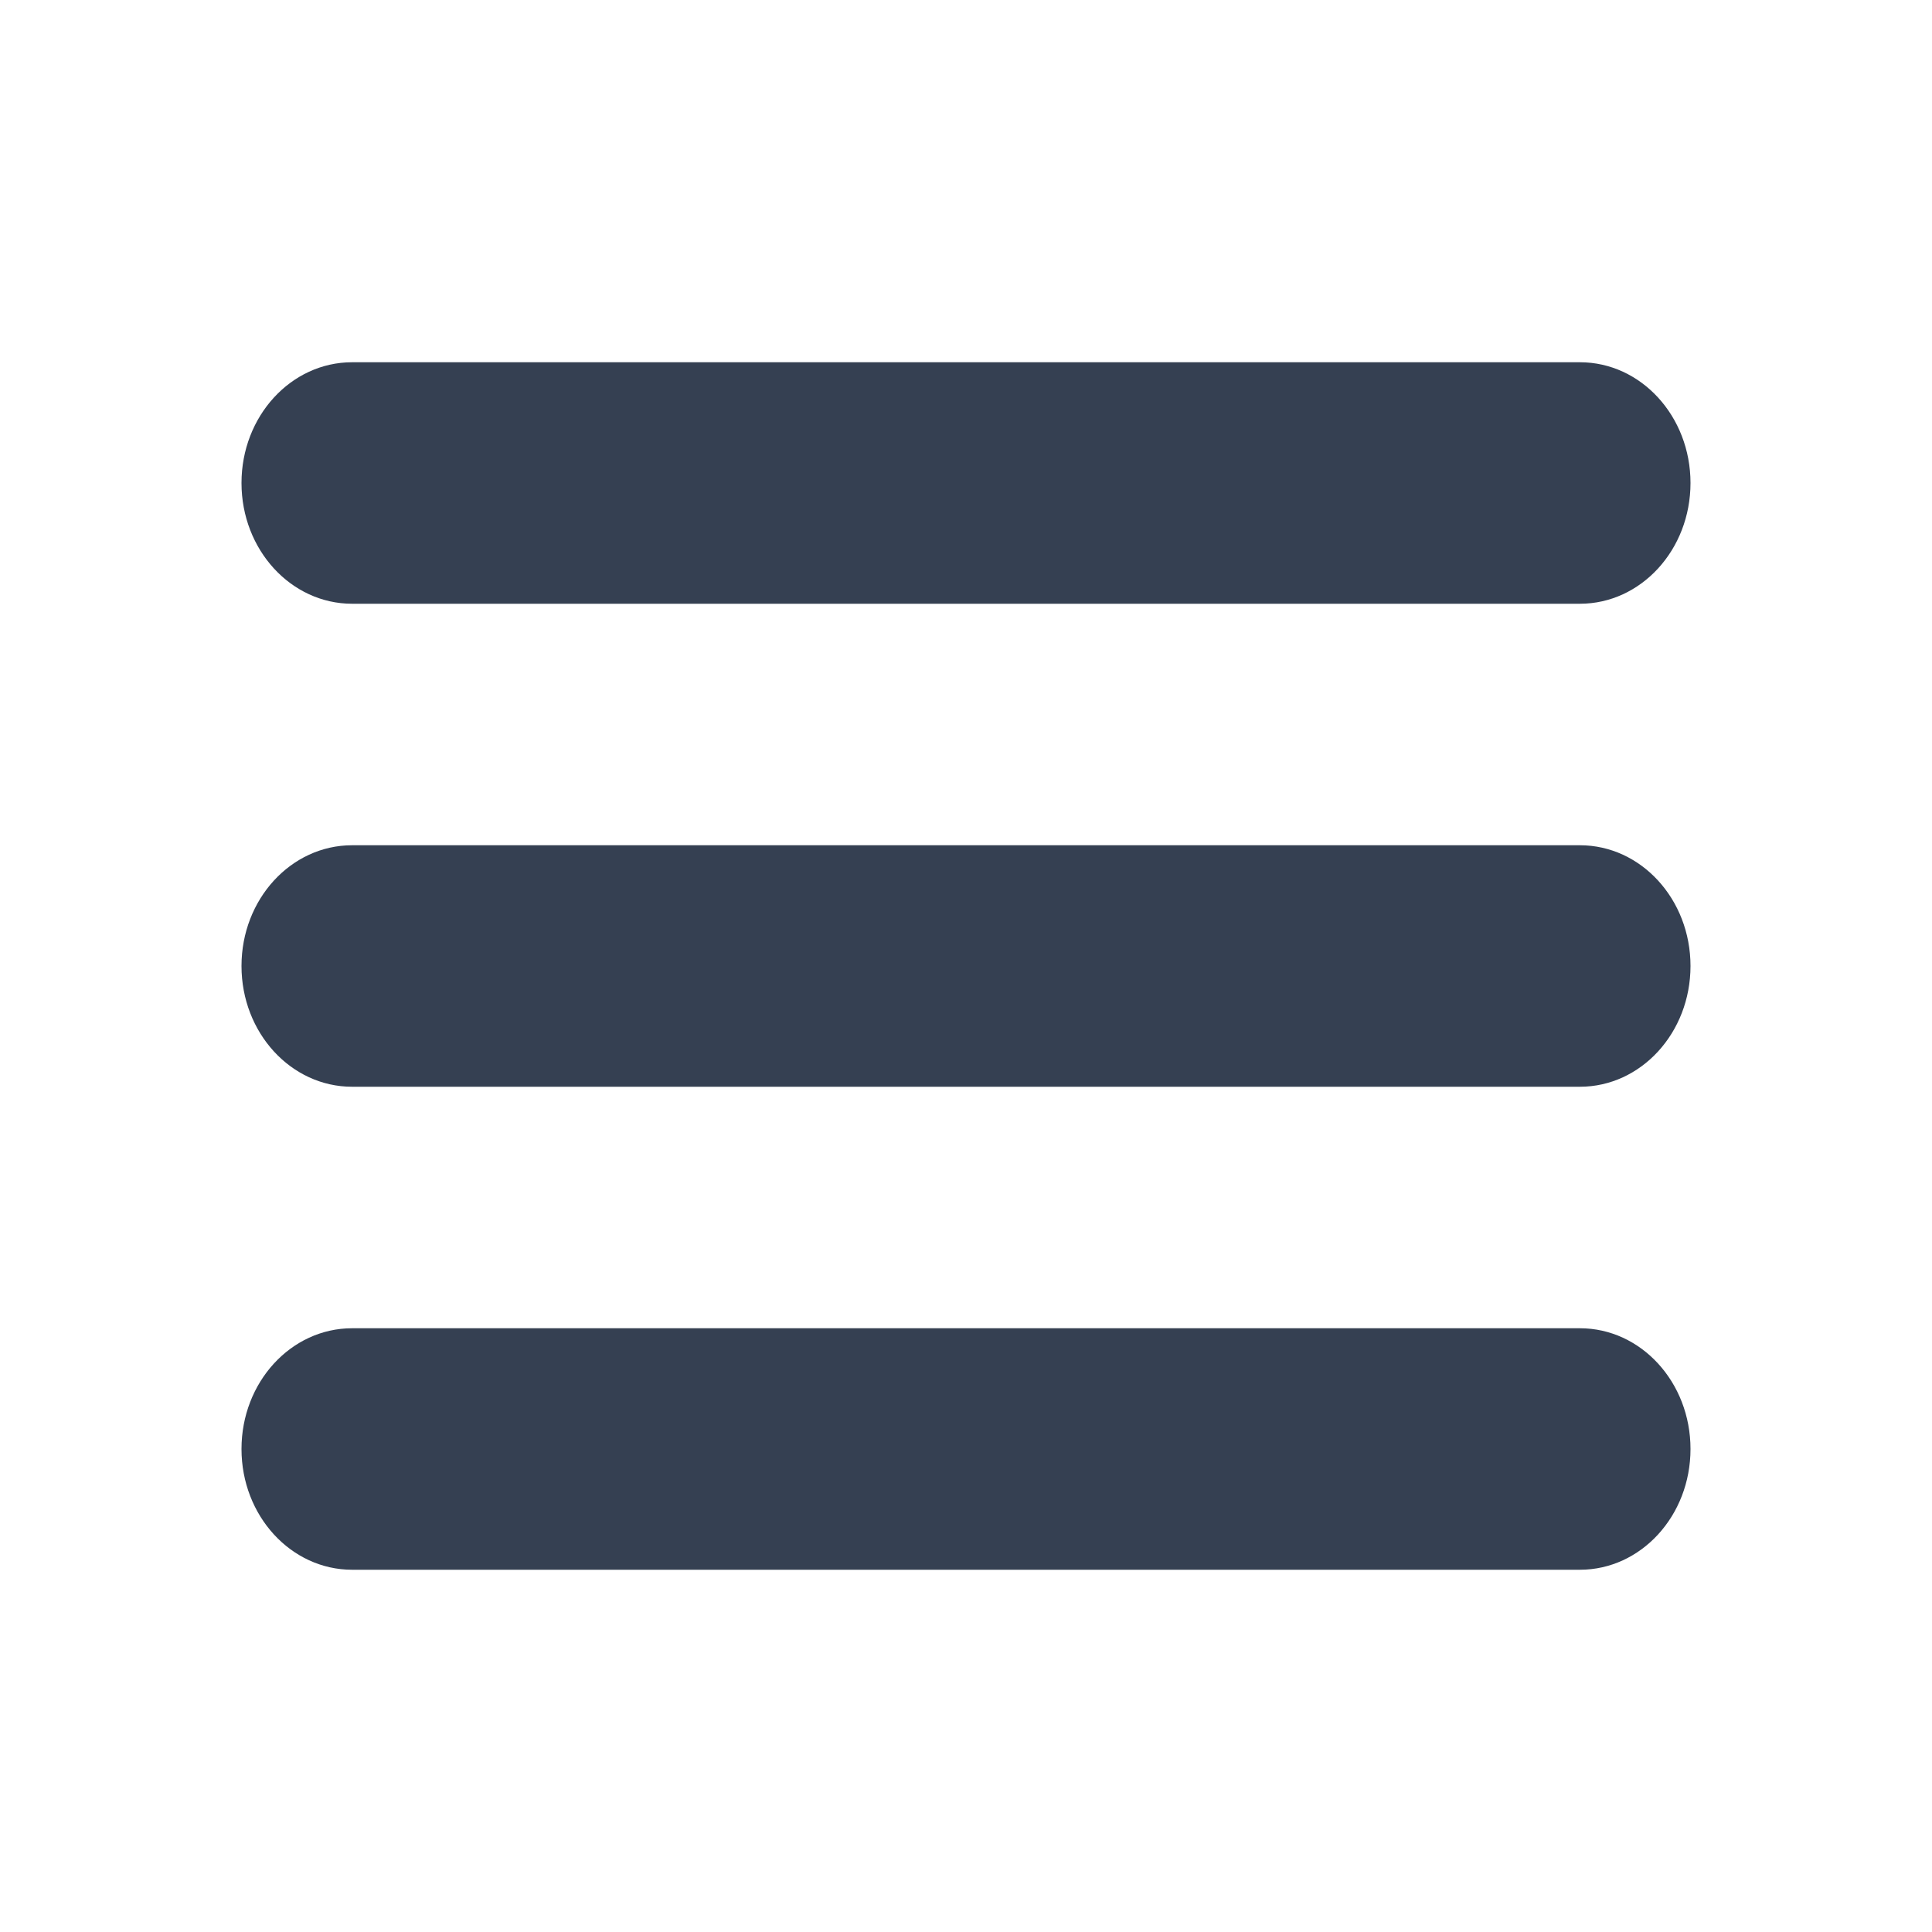
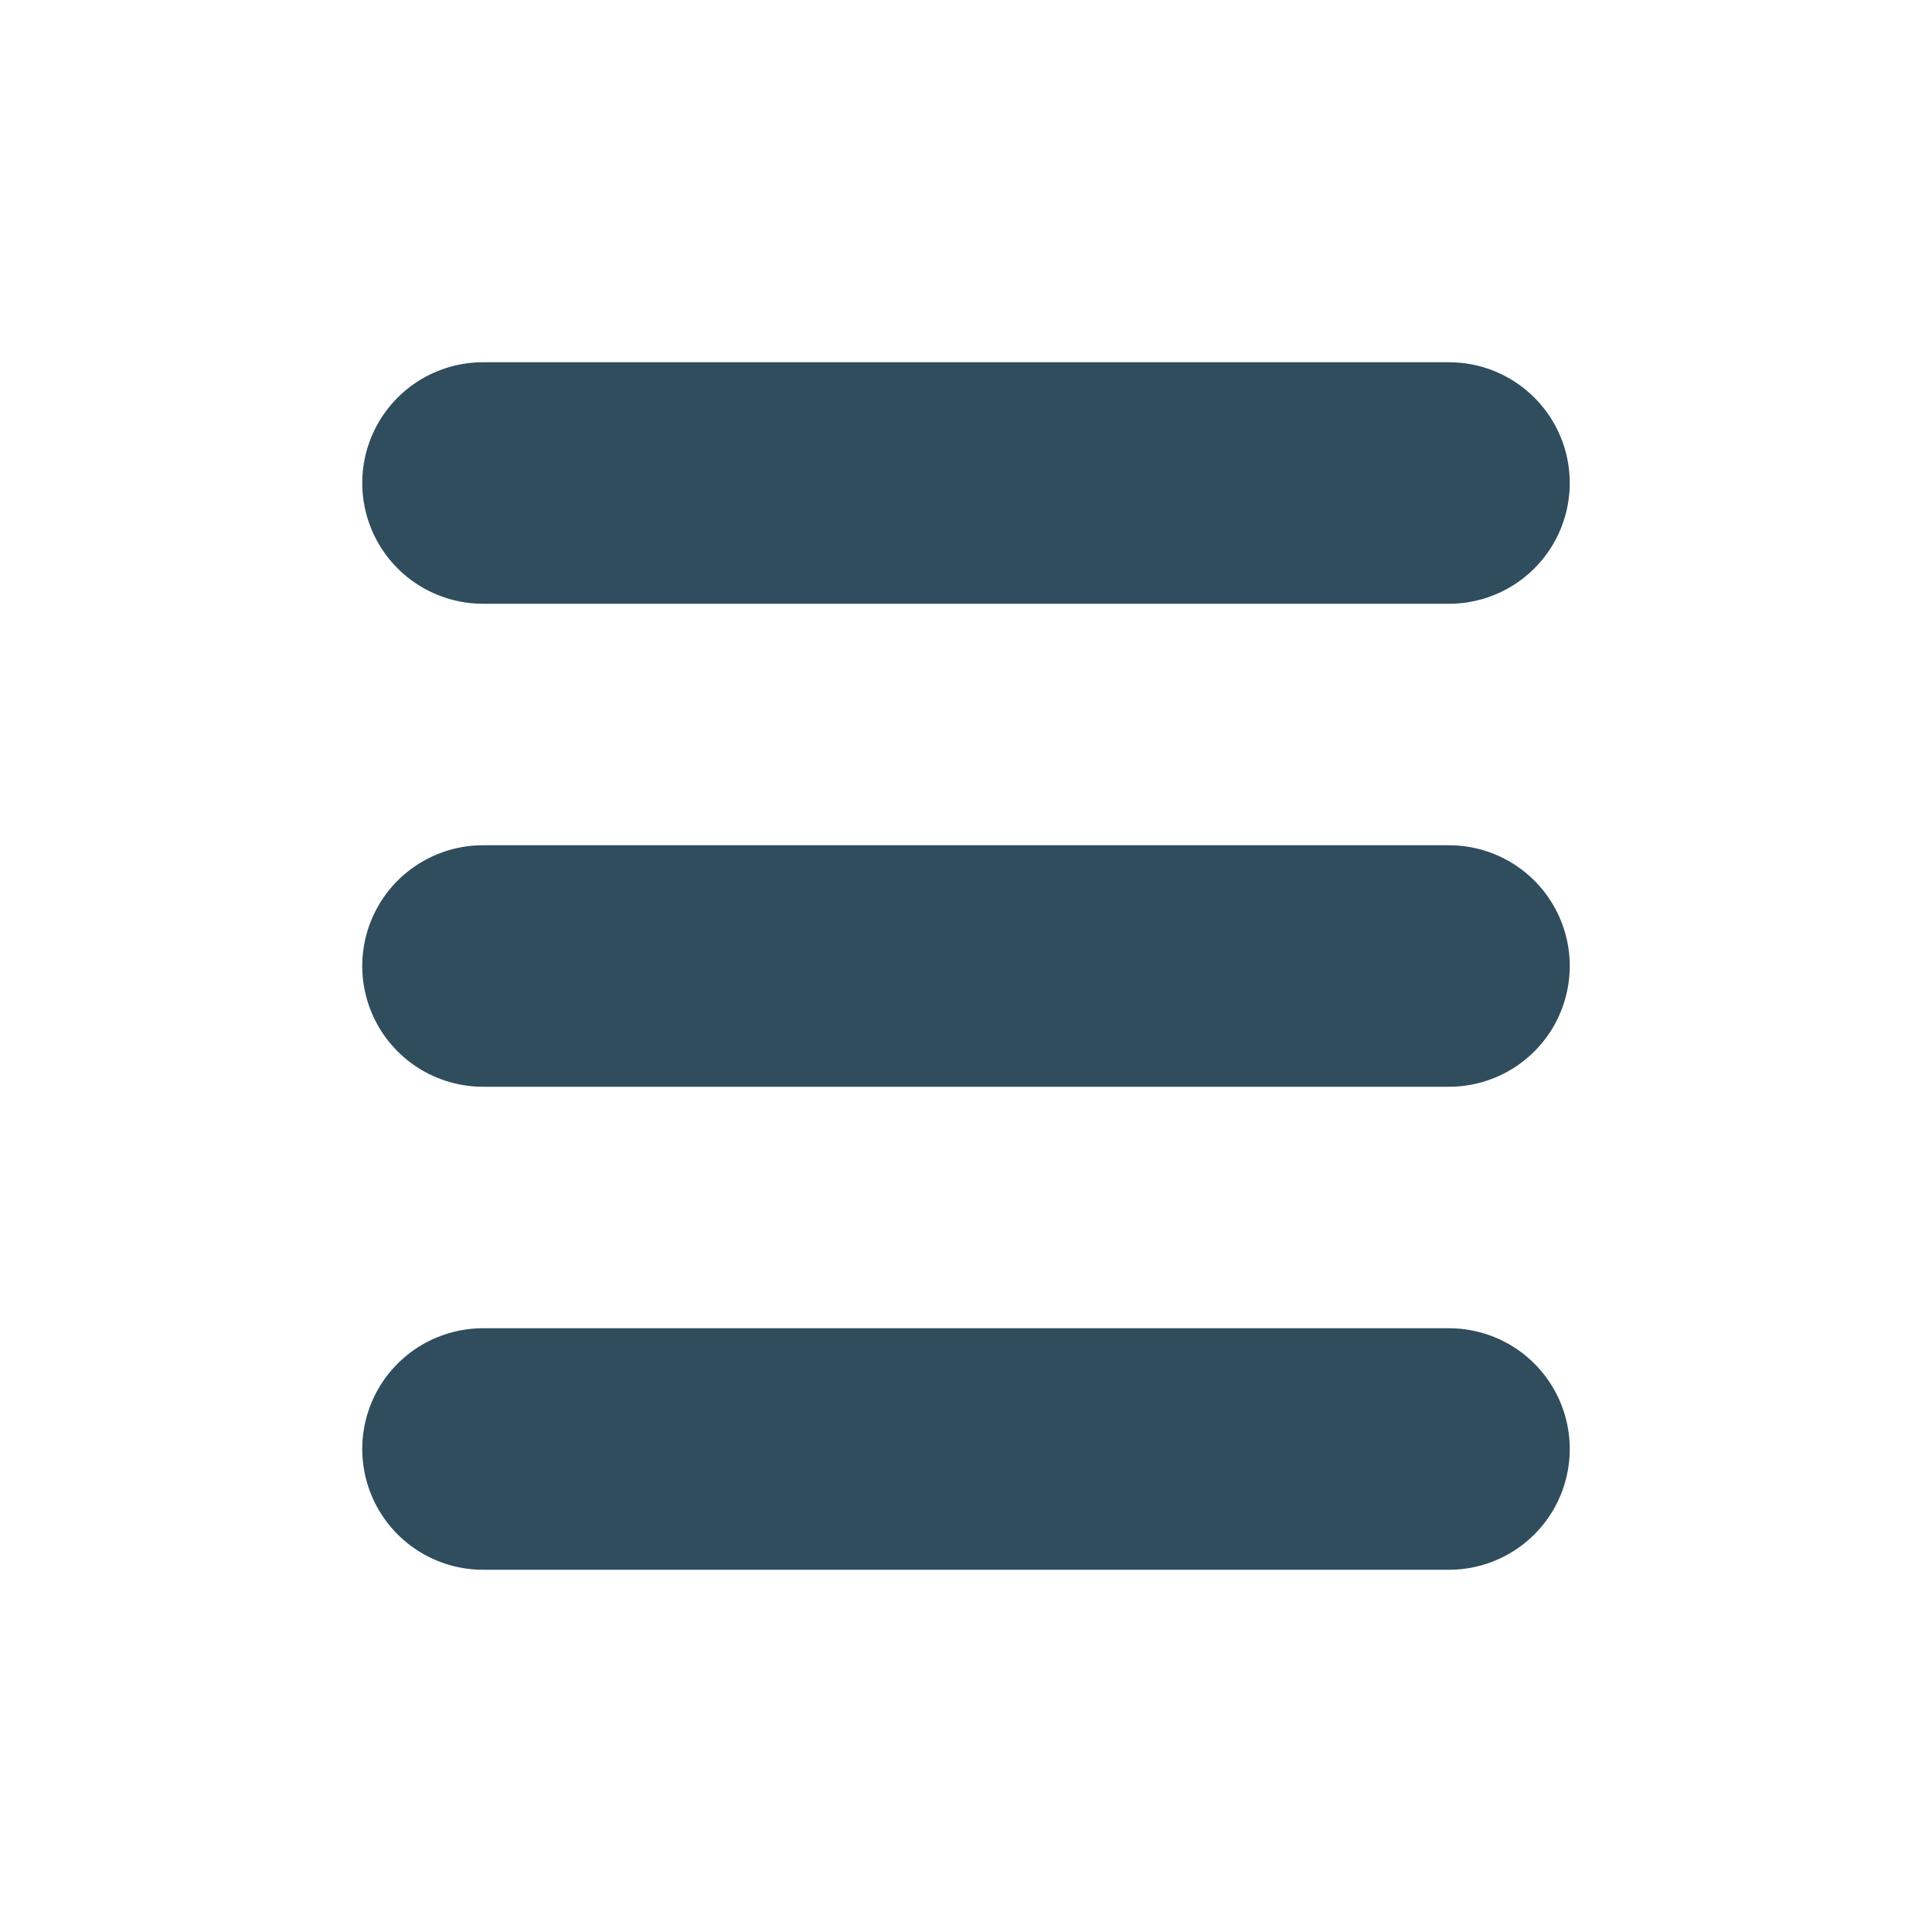
- <svg xmlns="http://www.w3.org/2000/svg" version="1.1" id="Layer_1" x="0px" y="0px" width="16px" height="16px" viewBox="0 0 16 16" style="enable-background:new 0 0 16 16;" xml:space="preserve">
-   <style type="text/css">
- 
- 	.st0{fill-rule:evenodd;clip-rule:evenodd;fill:#354052;}
- 
- </style>
-   <g>
-     <g>
-       <g>
-         <path class="st0" d="M2,4c0-0.553,0.41-1,0.916-1h10.168C13.59,3,14,3.447,14,4s-0.41,1-0.916,1H2.916C2.41,5,2,4.553,2,4z" />
-       </g>
-       <g>
-         <path class="st0" d="M2,8c0-0.553,0.41-1,0.916-1h10.168C13.59,7,14,7.447,14,8s-0.41,1-0.916,1H2.916C2.41,9,2,8.553,2,8z" />
-       </g>
-       <g>
-         <path class="st0" d="M2,12c0-0.553,0.41-1,0.916-1h10.168C13.59,11,14,11.447,14,12s-0.41,1-0.916,1H2.916C2.41,13,2,12.553,2,12     z" />
-       </g>
-     </g>
-   </g>
+ <svg xmlns="http://www.w3.org/2000/svg" width="16" height="16" viewBox="0 0 16 16">
+   <polyline fill="none" stroke="#2F4D5D" stroke-width="2" stroke-linecap="round" stroke-linejoin="round" points="4,4 12,4" />
+   <polyline fill="none" stroke="#2F4D5D" stroke-width="2" stroke-linecap="round" stroke-linejoin="round" points="4,8 12,8" />
+   <polyline fill="none" stroke="#2F4D5D" stroke-width="2" stroke-linecap="round" stroke-linejoin="round" points="4,12 12,12" />
</svg>
